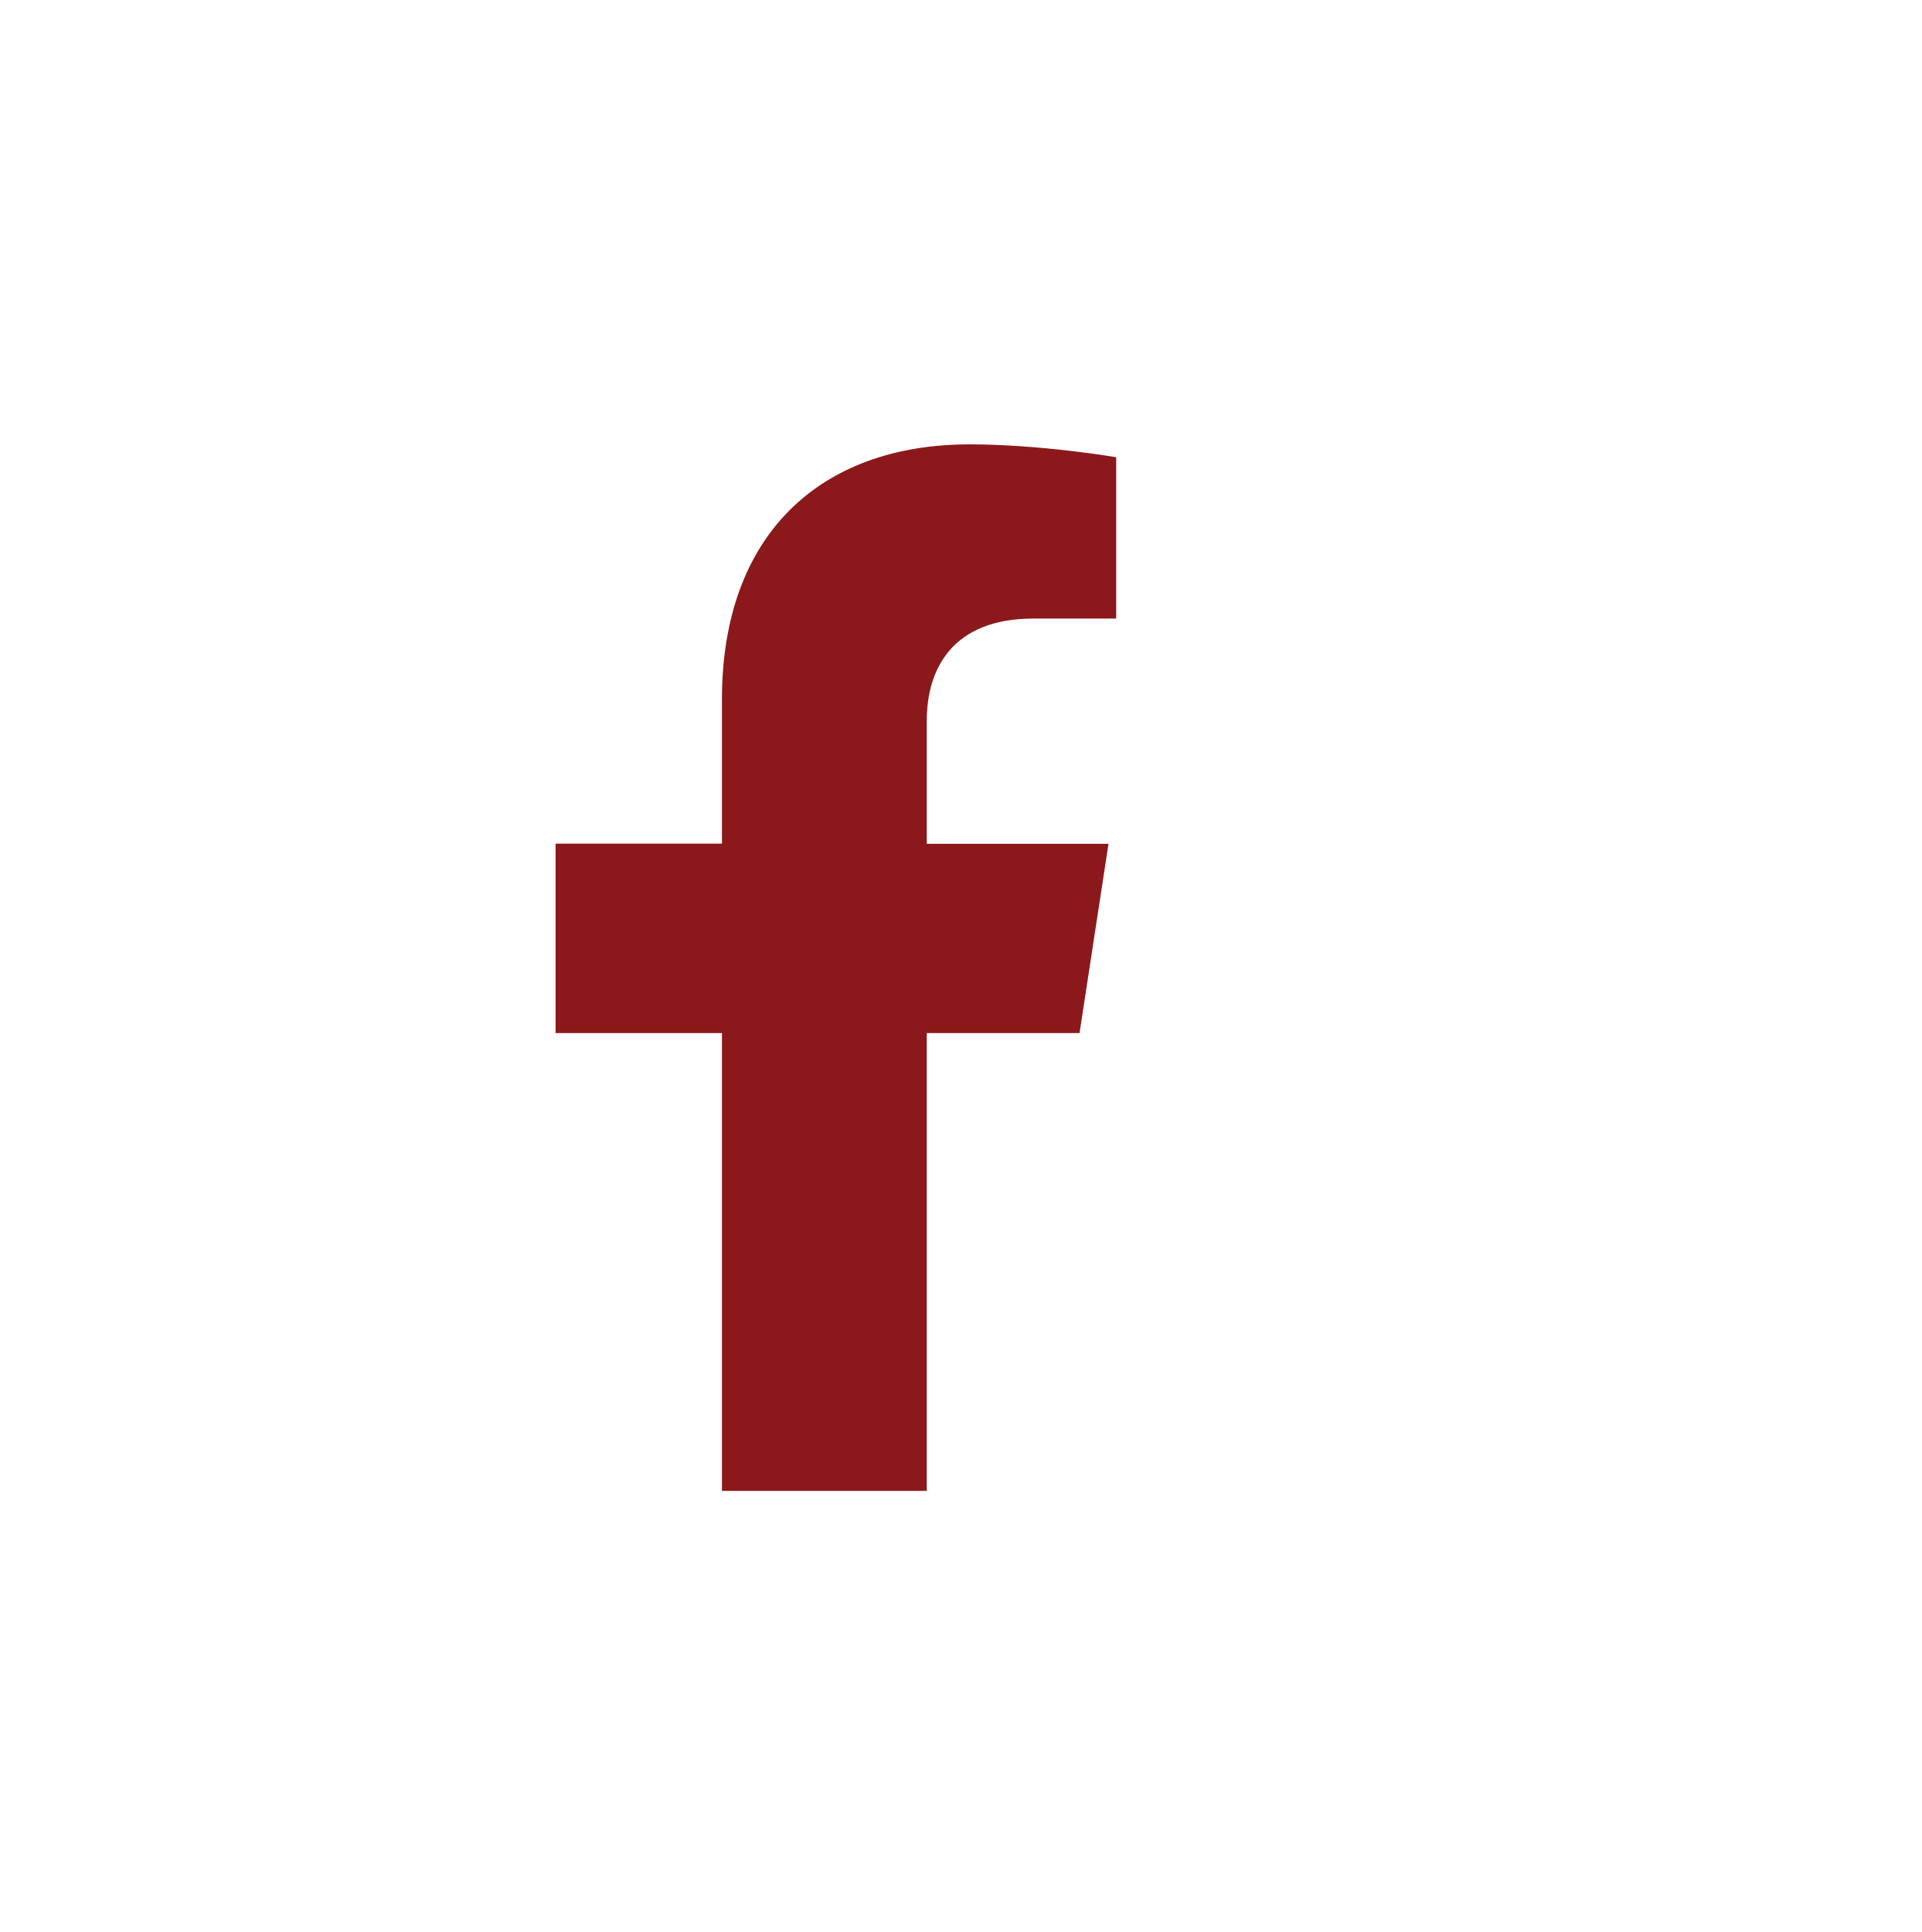
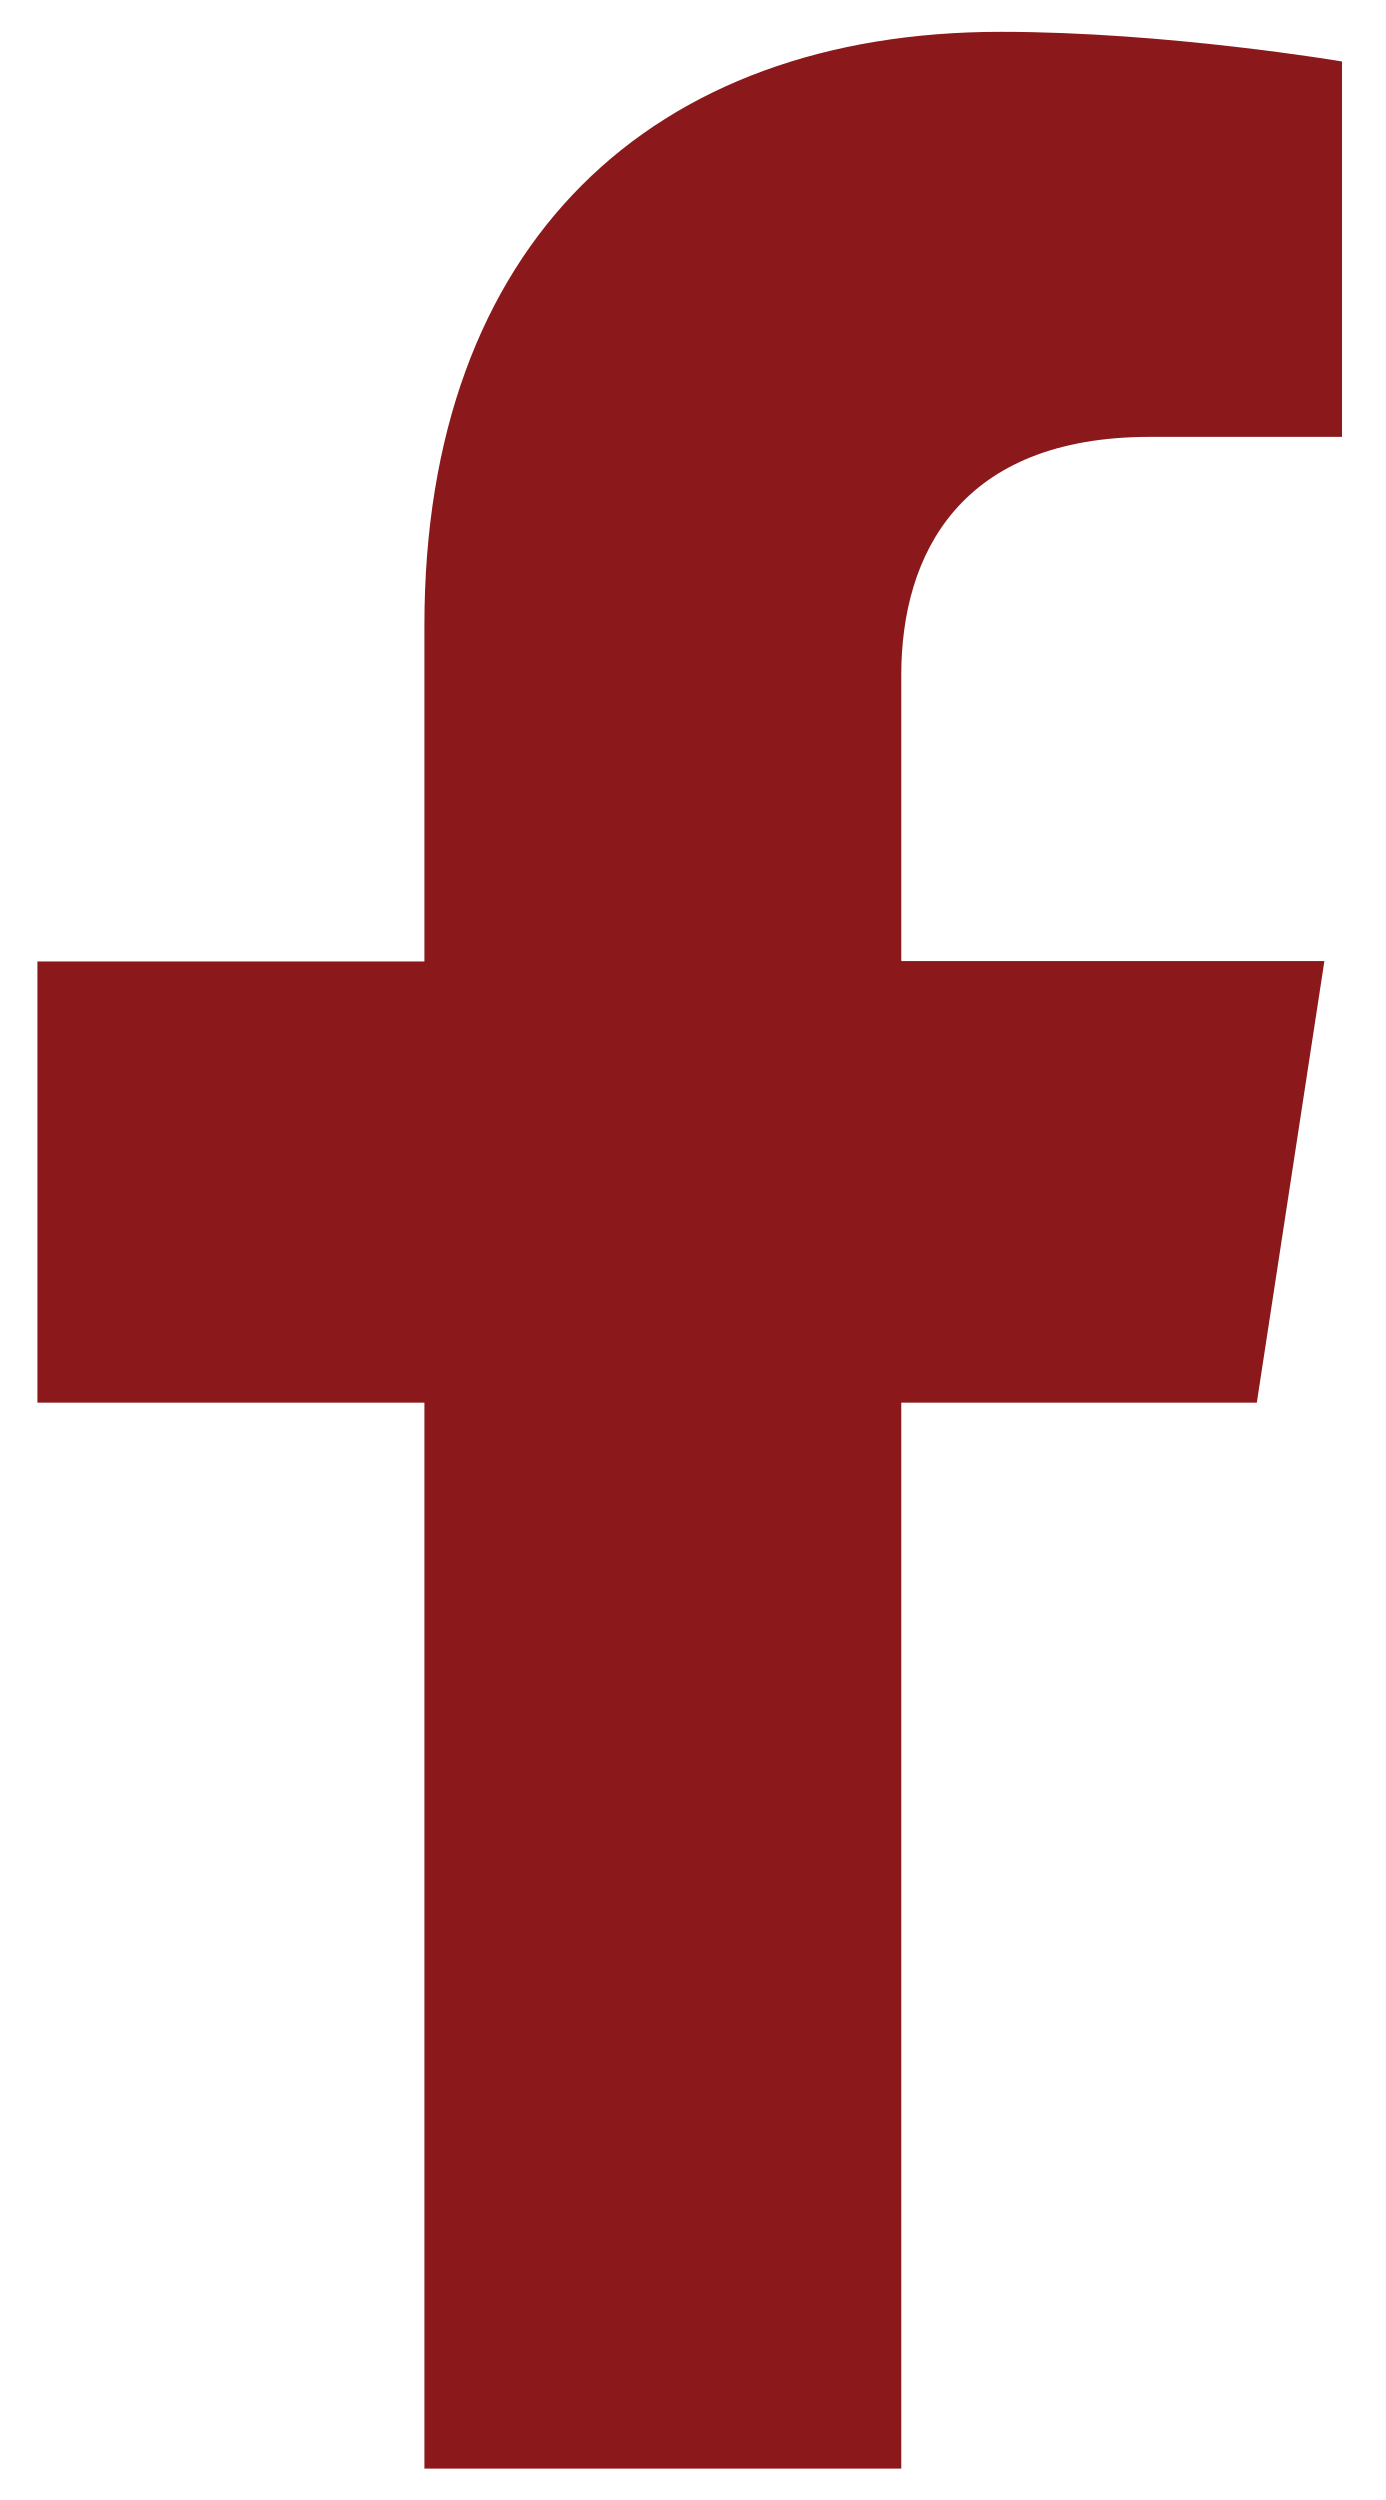
- <svg xmlns="http://www.w3.org/2000/svg" id="a" viewBox="0 0 129.97 130.65">
+ <svg xmlns="http://www.w3.org/2000/svg" id="a" viewBox="0 0 32.22 58.14">
  <defs>
    <style>.b{fill:#8b191b;}</style>
  </defs>
-   <path class="b" d="M73,69.87l1.96-12.81h-12.29v-8.31c0-3.5,1.72-6.92,7.22-6.92h5.59v-10.91s-5.07-.87-9.92-.87c-10.12,0-16.74,6.13-16.74,17.24v9.76h-11.25v12.81h11.25v30.96h13.85v-30.96h10.33Z" />
+   <path class="b" d="M29.23,32.61l1.57-10.26h-9.84v-6.65c0-2.81,1.37-5.54,5.78-5.54h4.47V1.43s-4.06-.69-7.94-.69C15.17,.74,9.87,5.65,9.87,14.54v7.82H.87v10.26H9.87v24.79h11.09v-24.79h8.27Z" />
</svg>
